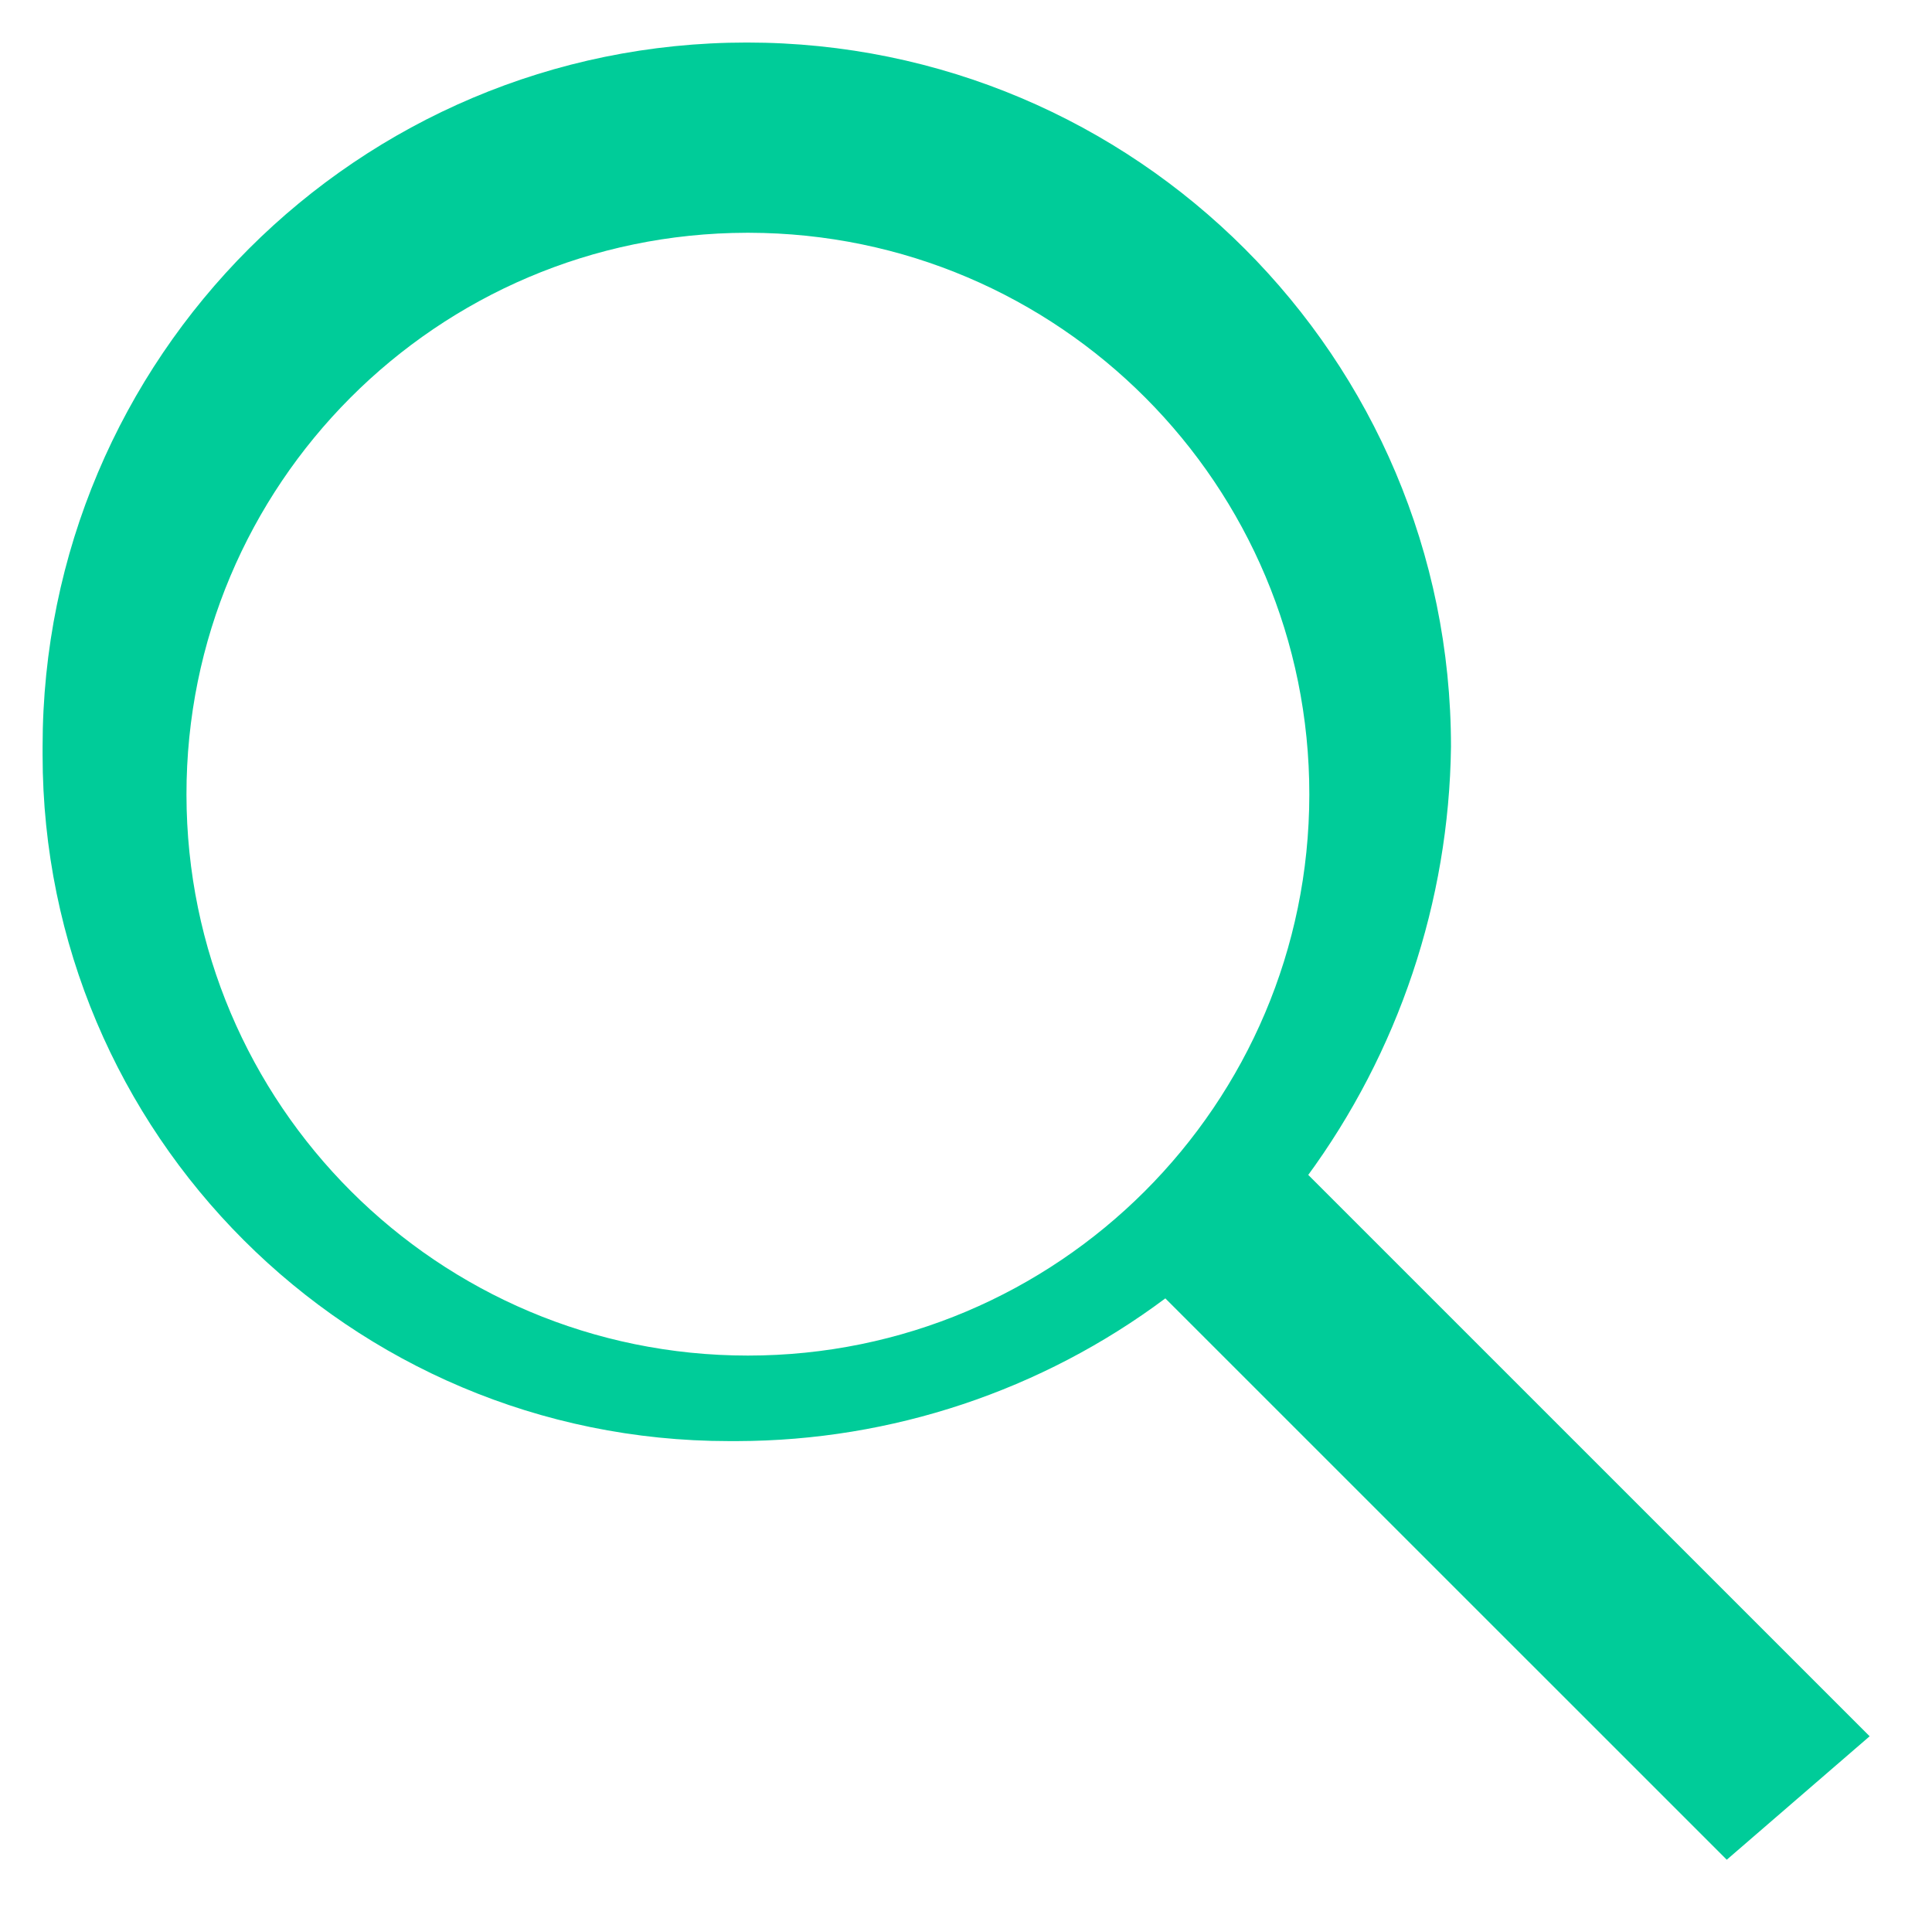
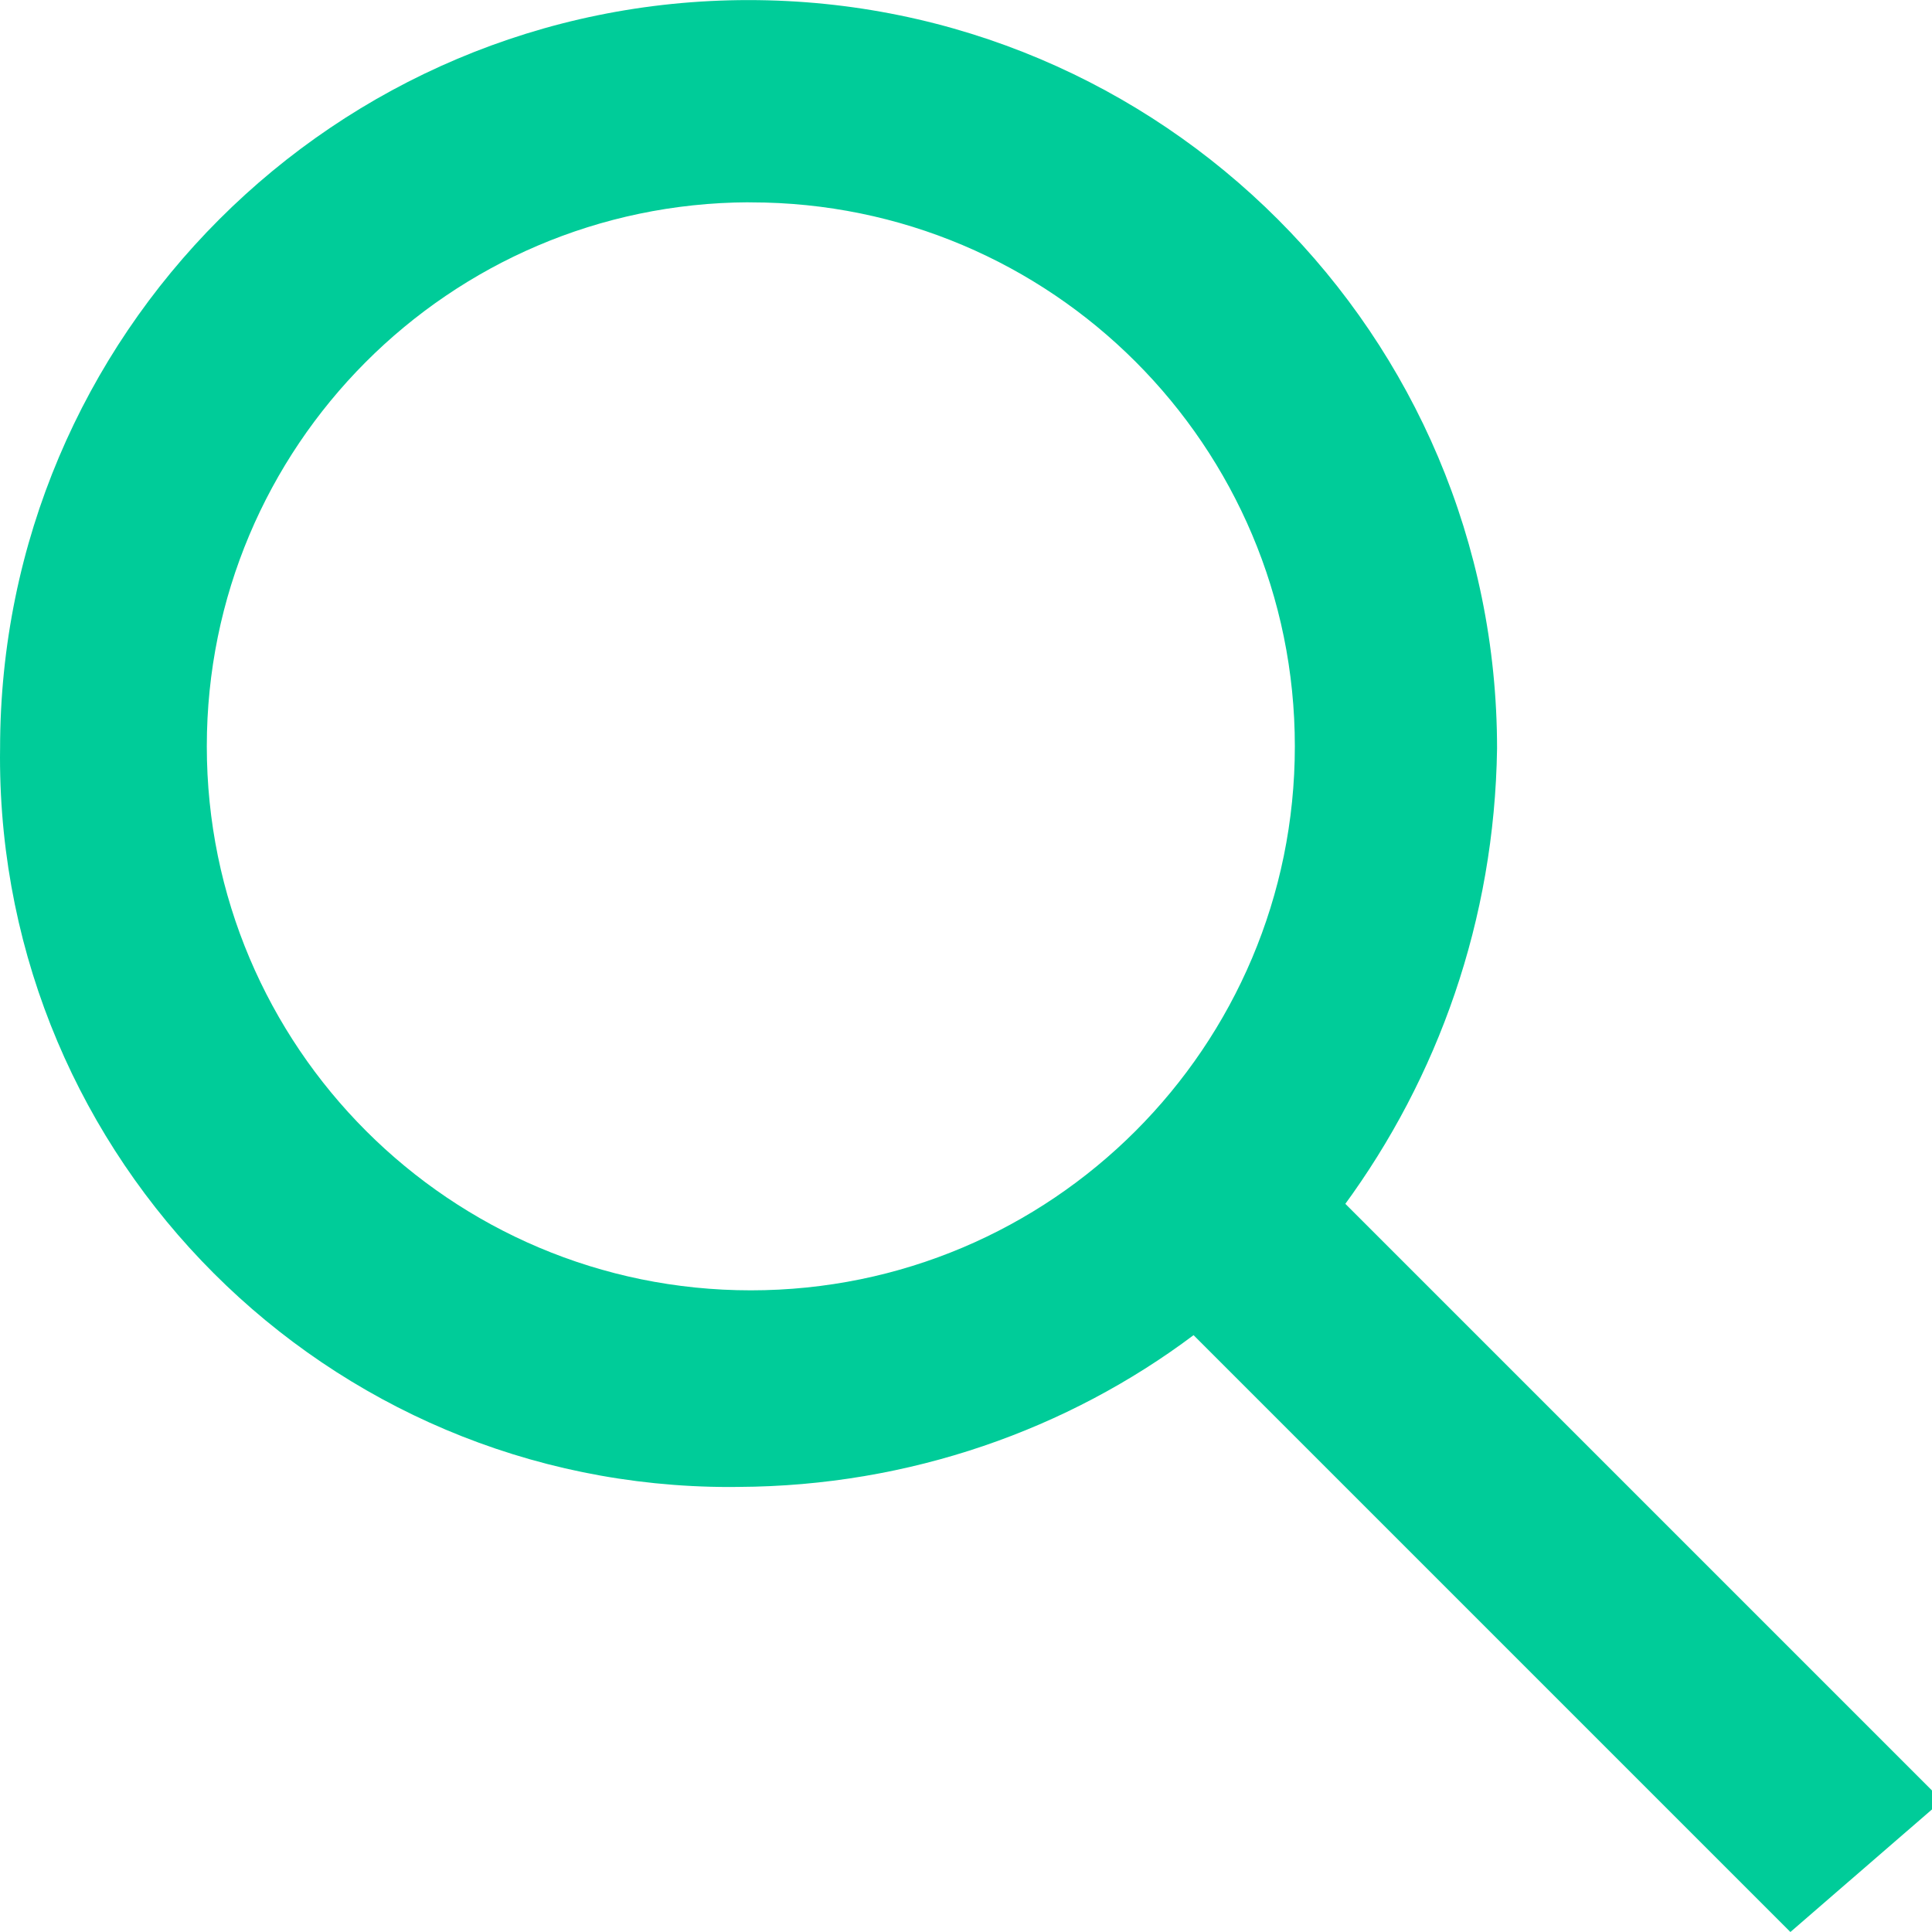
- <svg xmlns="http://www.w3.org/2000/svg" width="34.02" height="33.774" viewBox="0 0 34.02 33.774">
-   <g transform="translate(-91.073 -310.324)">
-     <path d="M29.656,32,19.77,22.115a12.643,12.643,0,0,1-7.536,2.513h-.147A12.087,12.087,0,0,1,0,12.543c0-.051,0-.1,0-.152V12.4a12.4,12.4,0,1,1,24.8,0,13.068,13.068,0,0,1-2.539,7.576l.025-.036,9.886,9.886ZM12.4,3.35a9.886,9.886,0,1,0,.039,0H12.4Z" transform="translate(91.823 311.073)" fill="#0c9" />
-     <path d="M29.619,33.025l-9.931-9.931a13.317,13.317,0,0,1-7.451,2.284h-.15A12.837,12.837,0,0,1-.75,12.543c0-.054,0-.108,0-.162A13.148,13.148,0,0,1,21.7,3.1a13.062,13.062,0,0,1,3.851,9.3v.011a13.792,13.792,0,0,1-2.289,7.443L33.27,29.864Zm-9.779-11.9,9.852,9.852,1.376-1.192L21.754,20.47l.493-.494-.6-.433.307-.436a12.3,12.3,0,0,0,2.1-6.714,11.648,11.648,0,0,0-23.3.005H.306l.445.012c0,.044,0,.088,0,.132A11.35,11.35,0,0,0,12.087,23.88h.144a11.819,11.819,0,0,0,7.089-2.363Zm-7.4,1A9.761,9.761,0,0,1,12.4,2.6h.313l.007.007a9.761,9.761,0,0,1,6.624,16.658A9.7,9.7,0,0,1,12.437,22.123ZM12.284,4.1a8.446,8.446,0,1,0,.154,0Z" transform="translate(91.823 311.073)" fill="transparent" />
+ <svg xmlns="http://www.w3.org/2000/svg" viewBox="0 0 24 24">
+   <g fill="#0c9">
+     <path d="m22.241 24-7.414-7.414c-1.559 1.169-3.523 1.875-5.652 1.885h-.002c-.032 0-.07.001-.108.001-5.006 0-9.065-4.058-9.065-9.065 0-.038 0-.076.001-.114v.006c0-5.135 4.163-9.298 9.298-9.298s9.298 4.163 9.298 9.298c-.031 2.129-.733 4.088-1.904 5.682l.019-.027 7.414 7.414zm-12.942-21.487c-3.72.016-6.73 3.035-6.73 6.758 0 3.732 3.025 6.758 6.758 6.758s6.758-3.025 6.758-6.758c0-1.866-.756-3.555-1.979-4.778-1.223-1.223-2.912-1.979-4.778-1.979-.01 0-.02 0-.03 0h.002z" />
  </g>
</svg>
